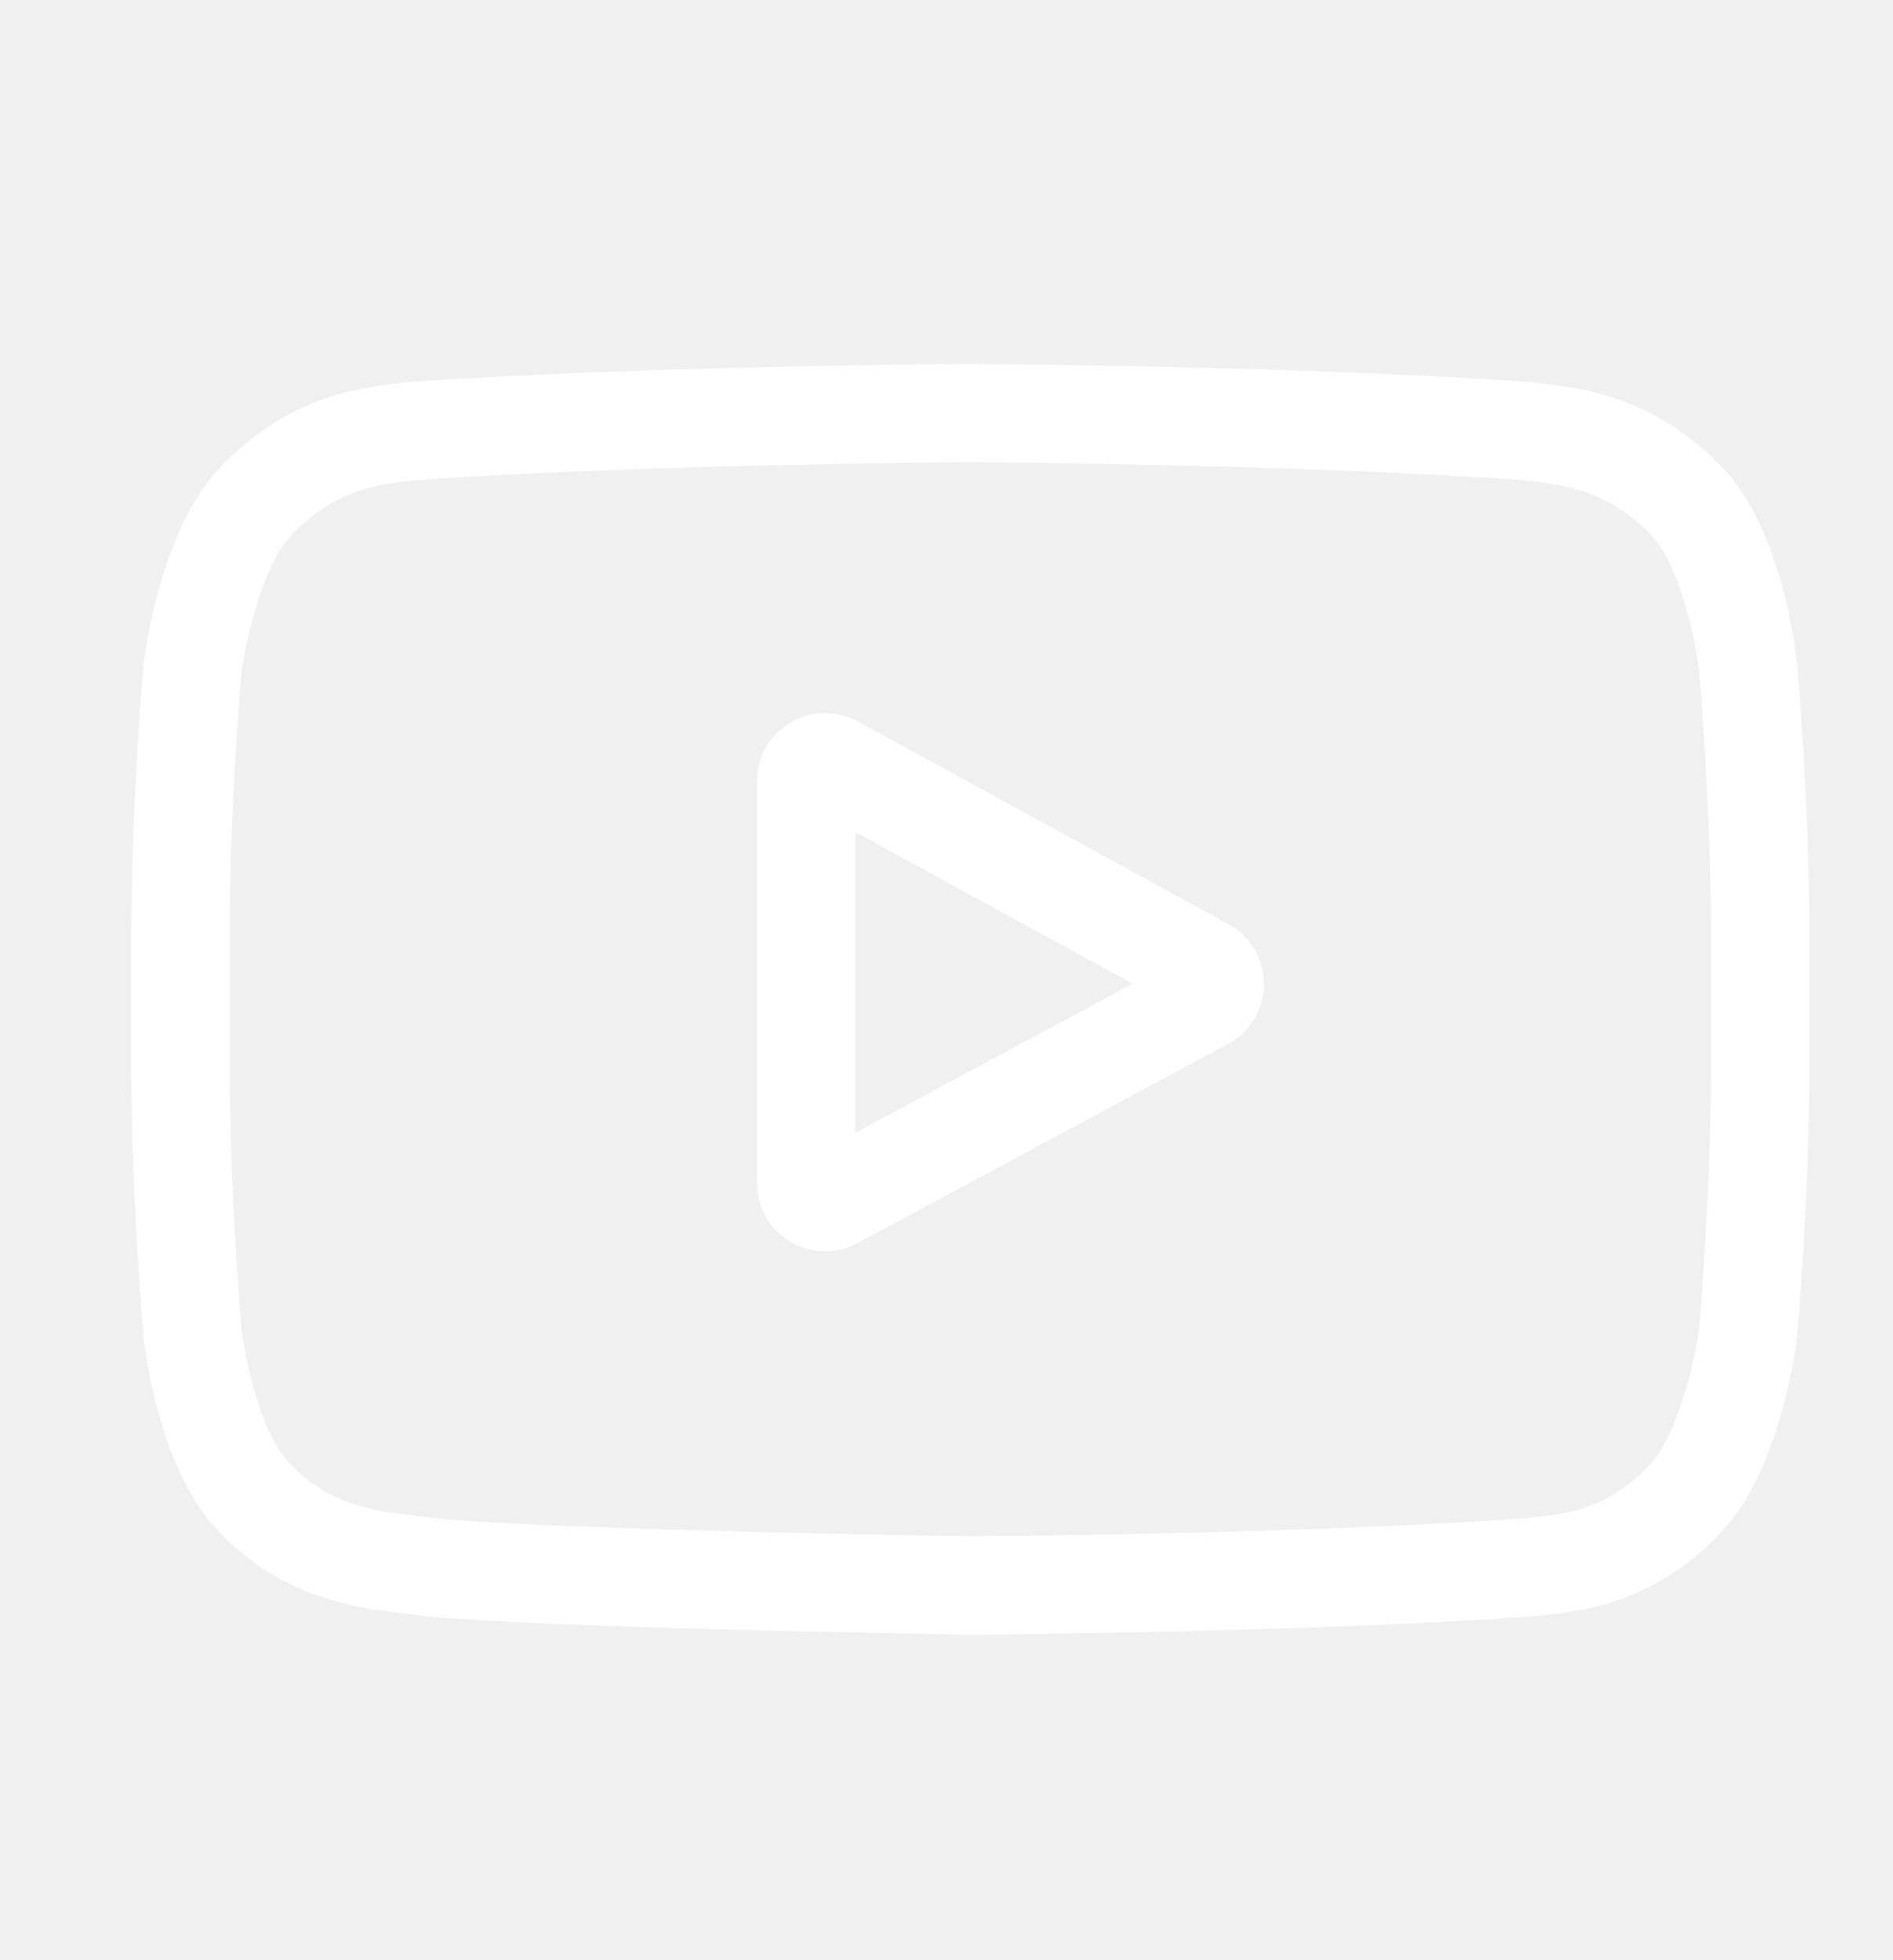
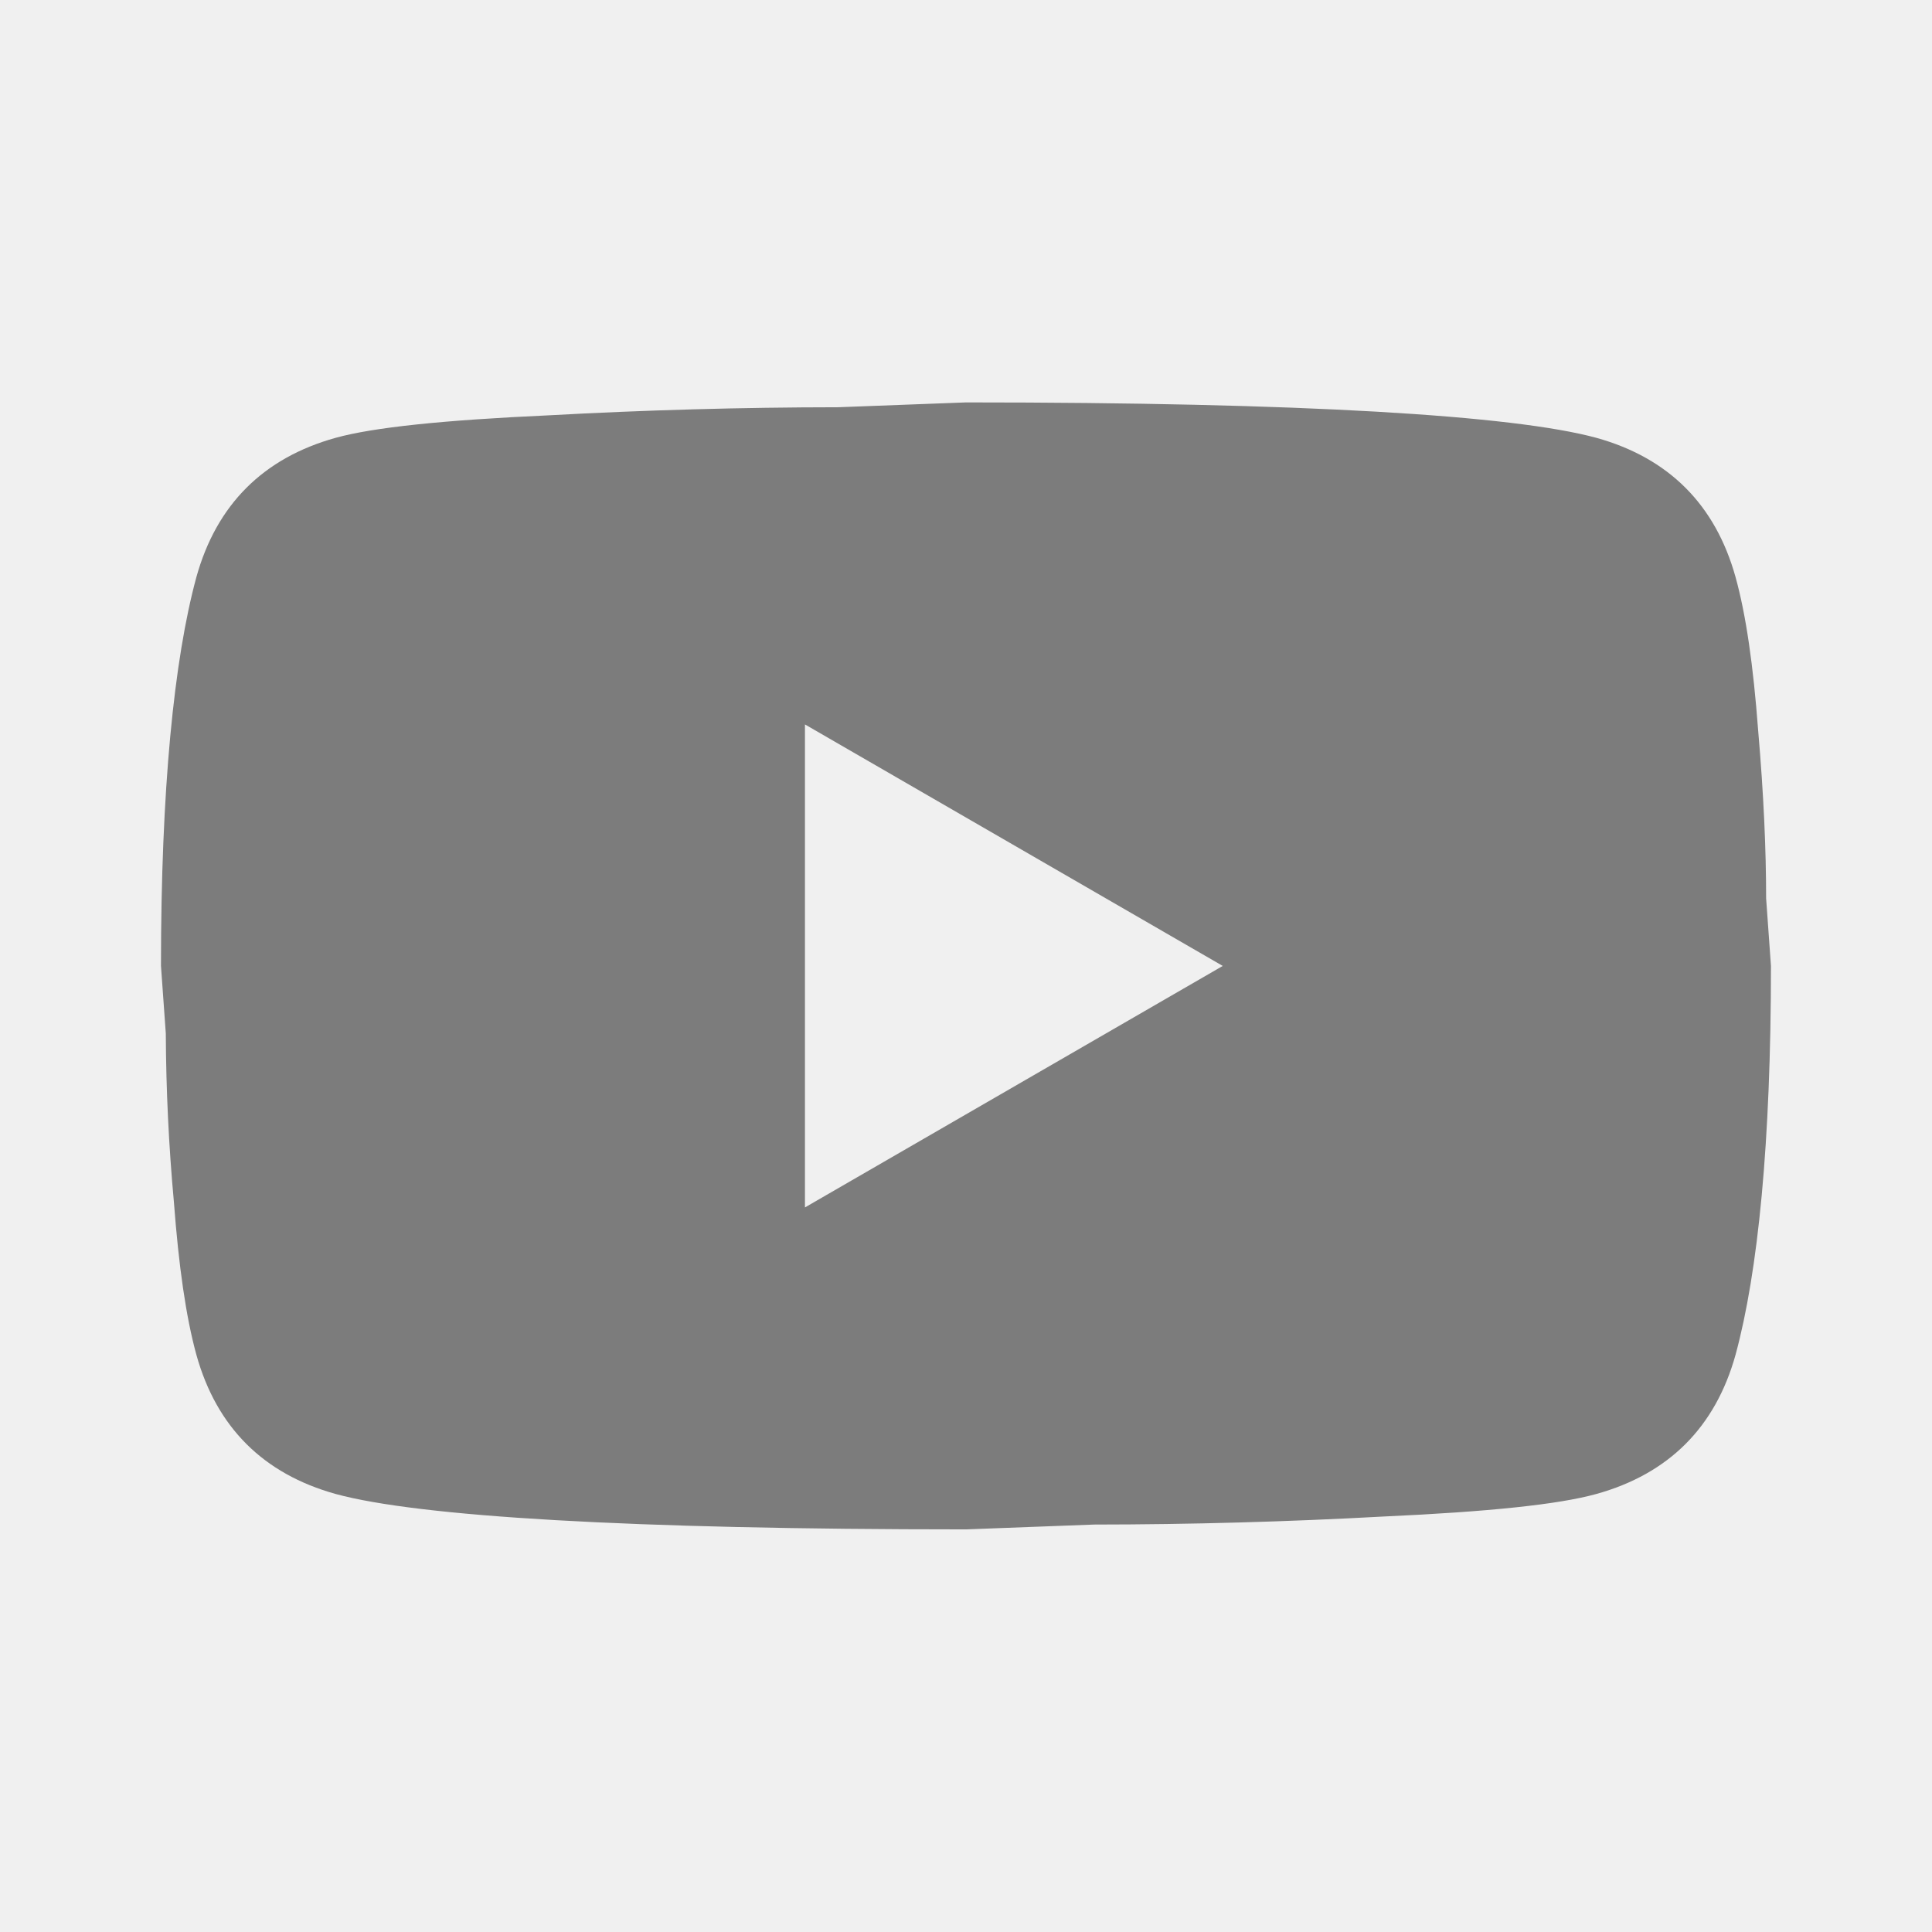
- <svg xmlns="http://www.w3.org/2000/svg" width="28" height="29" viewBox="0 0 28 29" fill="none">
-   <path d="m18.174 13.674-5.484-3a.999.999 0 0 0-.997.017.998.998 0 0 0-.494.866v5.95c0 .358.184.681.49.865a1.005 1.005 0 0 0 .995.022l5.484-2.949a1.007 1.007 0 0 0 .006-1.77Zm-5.52 3.085v-4.447l4.099 2.243-4.1 2.204Z" fill="#fff" />
-   <path d="m26.584 9.82-.002-.01c-.02-.2-.23-1.978-1.094-2.882-.998-1.063-2.13-1.192-2.675-1.254a6.705 6.705 0 0 1-.124-.015l-.043-.005c-3.282-.238-8.238-.27-8.288-.271h-.008c-.05 0-5.007.033-8.318.271l-.044.005a2.48 2.48 0 0 1-.116.014c-.538.062-1.658.191-2.66 1.293-.823.895-1.06 2.634-1.085 2.83l-.003.025a51.557 51.557 0 0 0-.183 4.05v1.857c0 1.987.176 3.967.183 4.05l.001.012c.021.197.23 1.942 1.09 2.846.94 1.028 2.127 1.164 2.766 1.237.1.011.187.021.247.032l.057.008c1.895.18 7.836.269 8.088.272h.015c.05 0 5.006-.032 8.288-.271l.043-.005a5.03 5.03 0 0 1 .14-.015c.535-.057 1.649-.175 2.637-1.262.823-.895 1.06-2.634 1.085-2.829l.003-.025c.007-.084.182-2.063.182-4.05V13.87c0-1.987-.175-3.966-.182-4.05Zm-1.273 5.908c0 1.84-.16 3.733-.175 3.907-.062.48-.313 1.58-.714 2.015-.618.68-1.253.748-1.717.797a8.002 8.002 0 0 0-.155.018c-3.174.229-7.943.264-8.163.266-.246-.004-6.1-.094-7.938-.264a6.412 6.412 0 0 0-.303-.04c-.544-.062-1.288-.147-1.86-.777l-.014-.014c-.394-.41-.638-1.44-.7-1.995a50.84 50.84 0 0 1-.176-3.913V13.87c0-1.837.16-3.729.176-3.906.074-.565.33-1.598.714-2.016.637-.7 1.309-.779 1.753-.83l.118-.014c3.22-.23 8.024-.265 8.197-.266.172 0 4.974.035 8.166.266l.128.015c.457.052 1.148.13 1.782.807l.006.006c.393.41.637 1.458.7 2.025.01.124.175 2.044.175 3.913v1.858Z" fill="#fff" />
+ <svg xmlns="http://www.w3.org/2000/svg" width="28" height="28" viewBox="0 0 28 28" fill="none">
+   <path d="m11.666 17.499 6.055-3.5-6.055-3.5v7Zm13.487-9.135c.152.548.257 1.283.327 2.216.081.934.116 1.739.116 2.439l.07.98c0 2.555-.186 4.433-.513 5.635-.292 1.05-.968 1.726-2.018 2.018-.549.152-1.552.257-3.092.327a77.726 77.726 0 0 1-4.188.116l-1.855.07c-4.889 0-7.934-.186-9.135-.513-1.05-.292-1.727-.968-2.019-2.018-.151-.549-.256-1.284-.326-2.217a28.072 28.072 0 0 1-.117-2.438l-.07-.98c0-2.555.187-4.434.513-5.635.292-1.05.969-1.727 2.019-2.019.548-.151 1.551-.256 3.091-.326a77.754 77.754 0 0 1 4.189-.117L14 5.832c4.888 0 7.933.187 9.135.513 1.05.292 1.726.969 2.018 2.019Z" fill="#7C7C7C" />
</svg>
